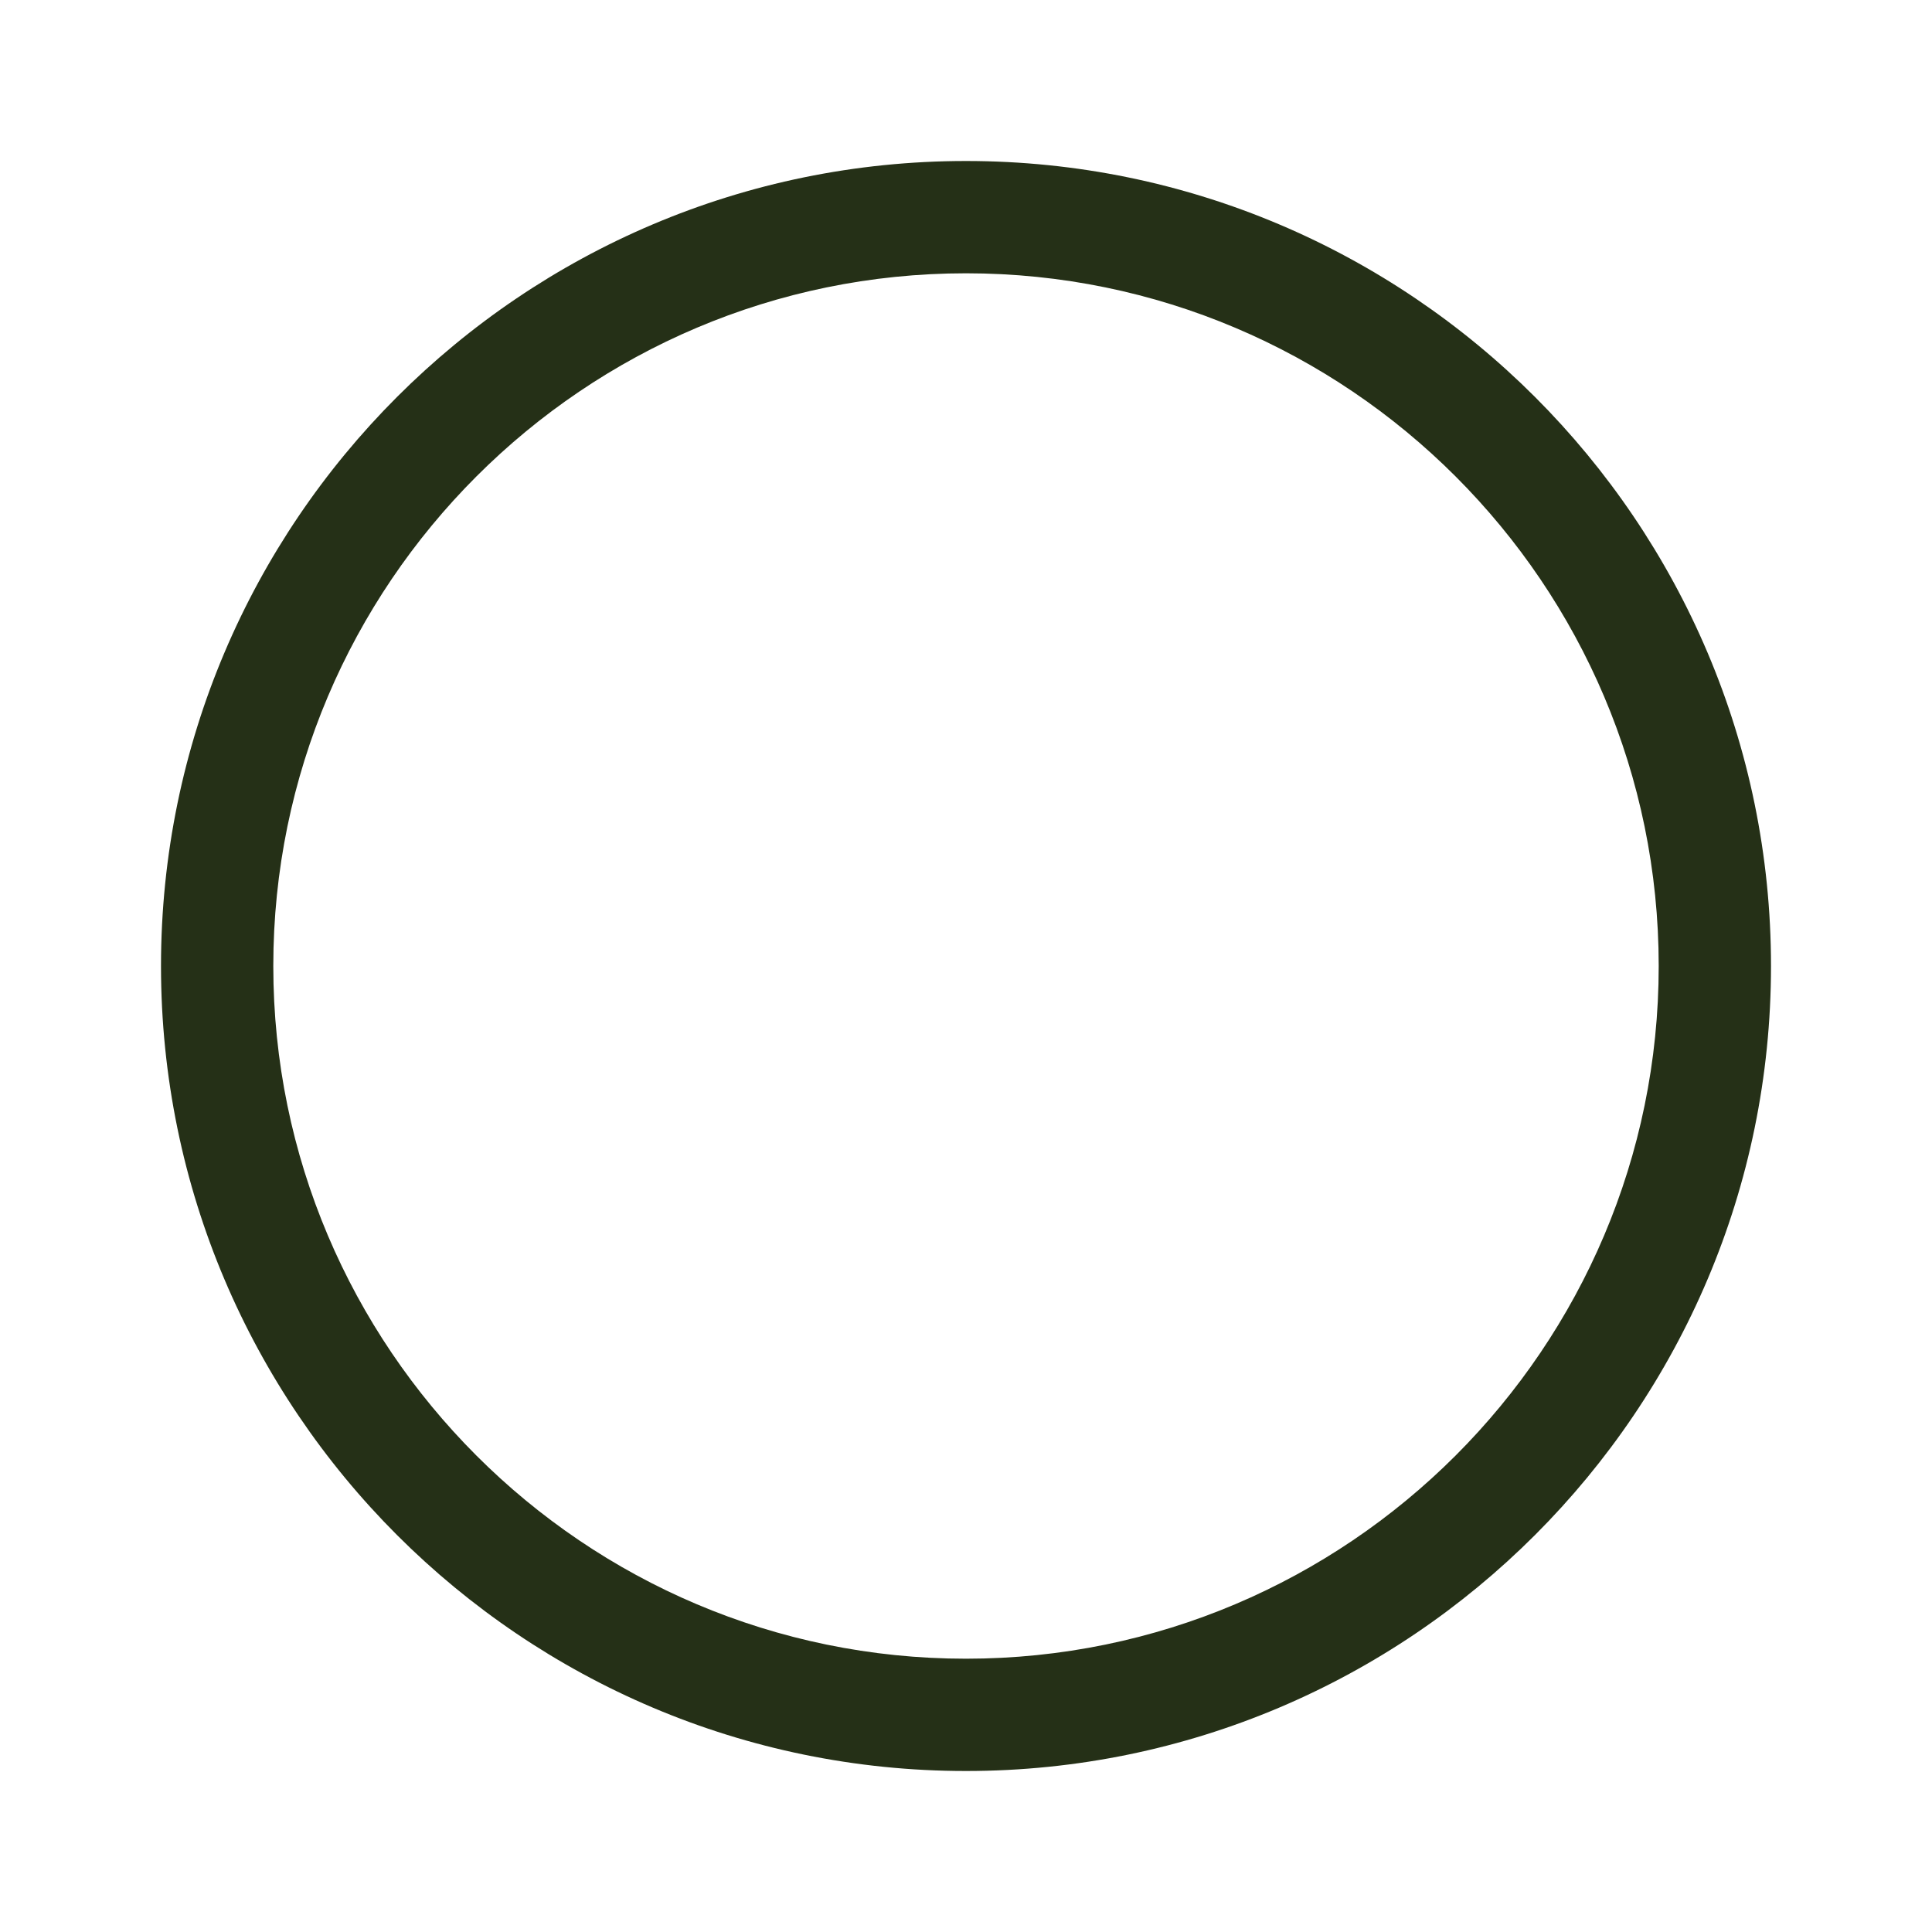
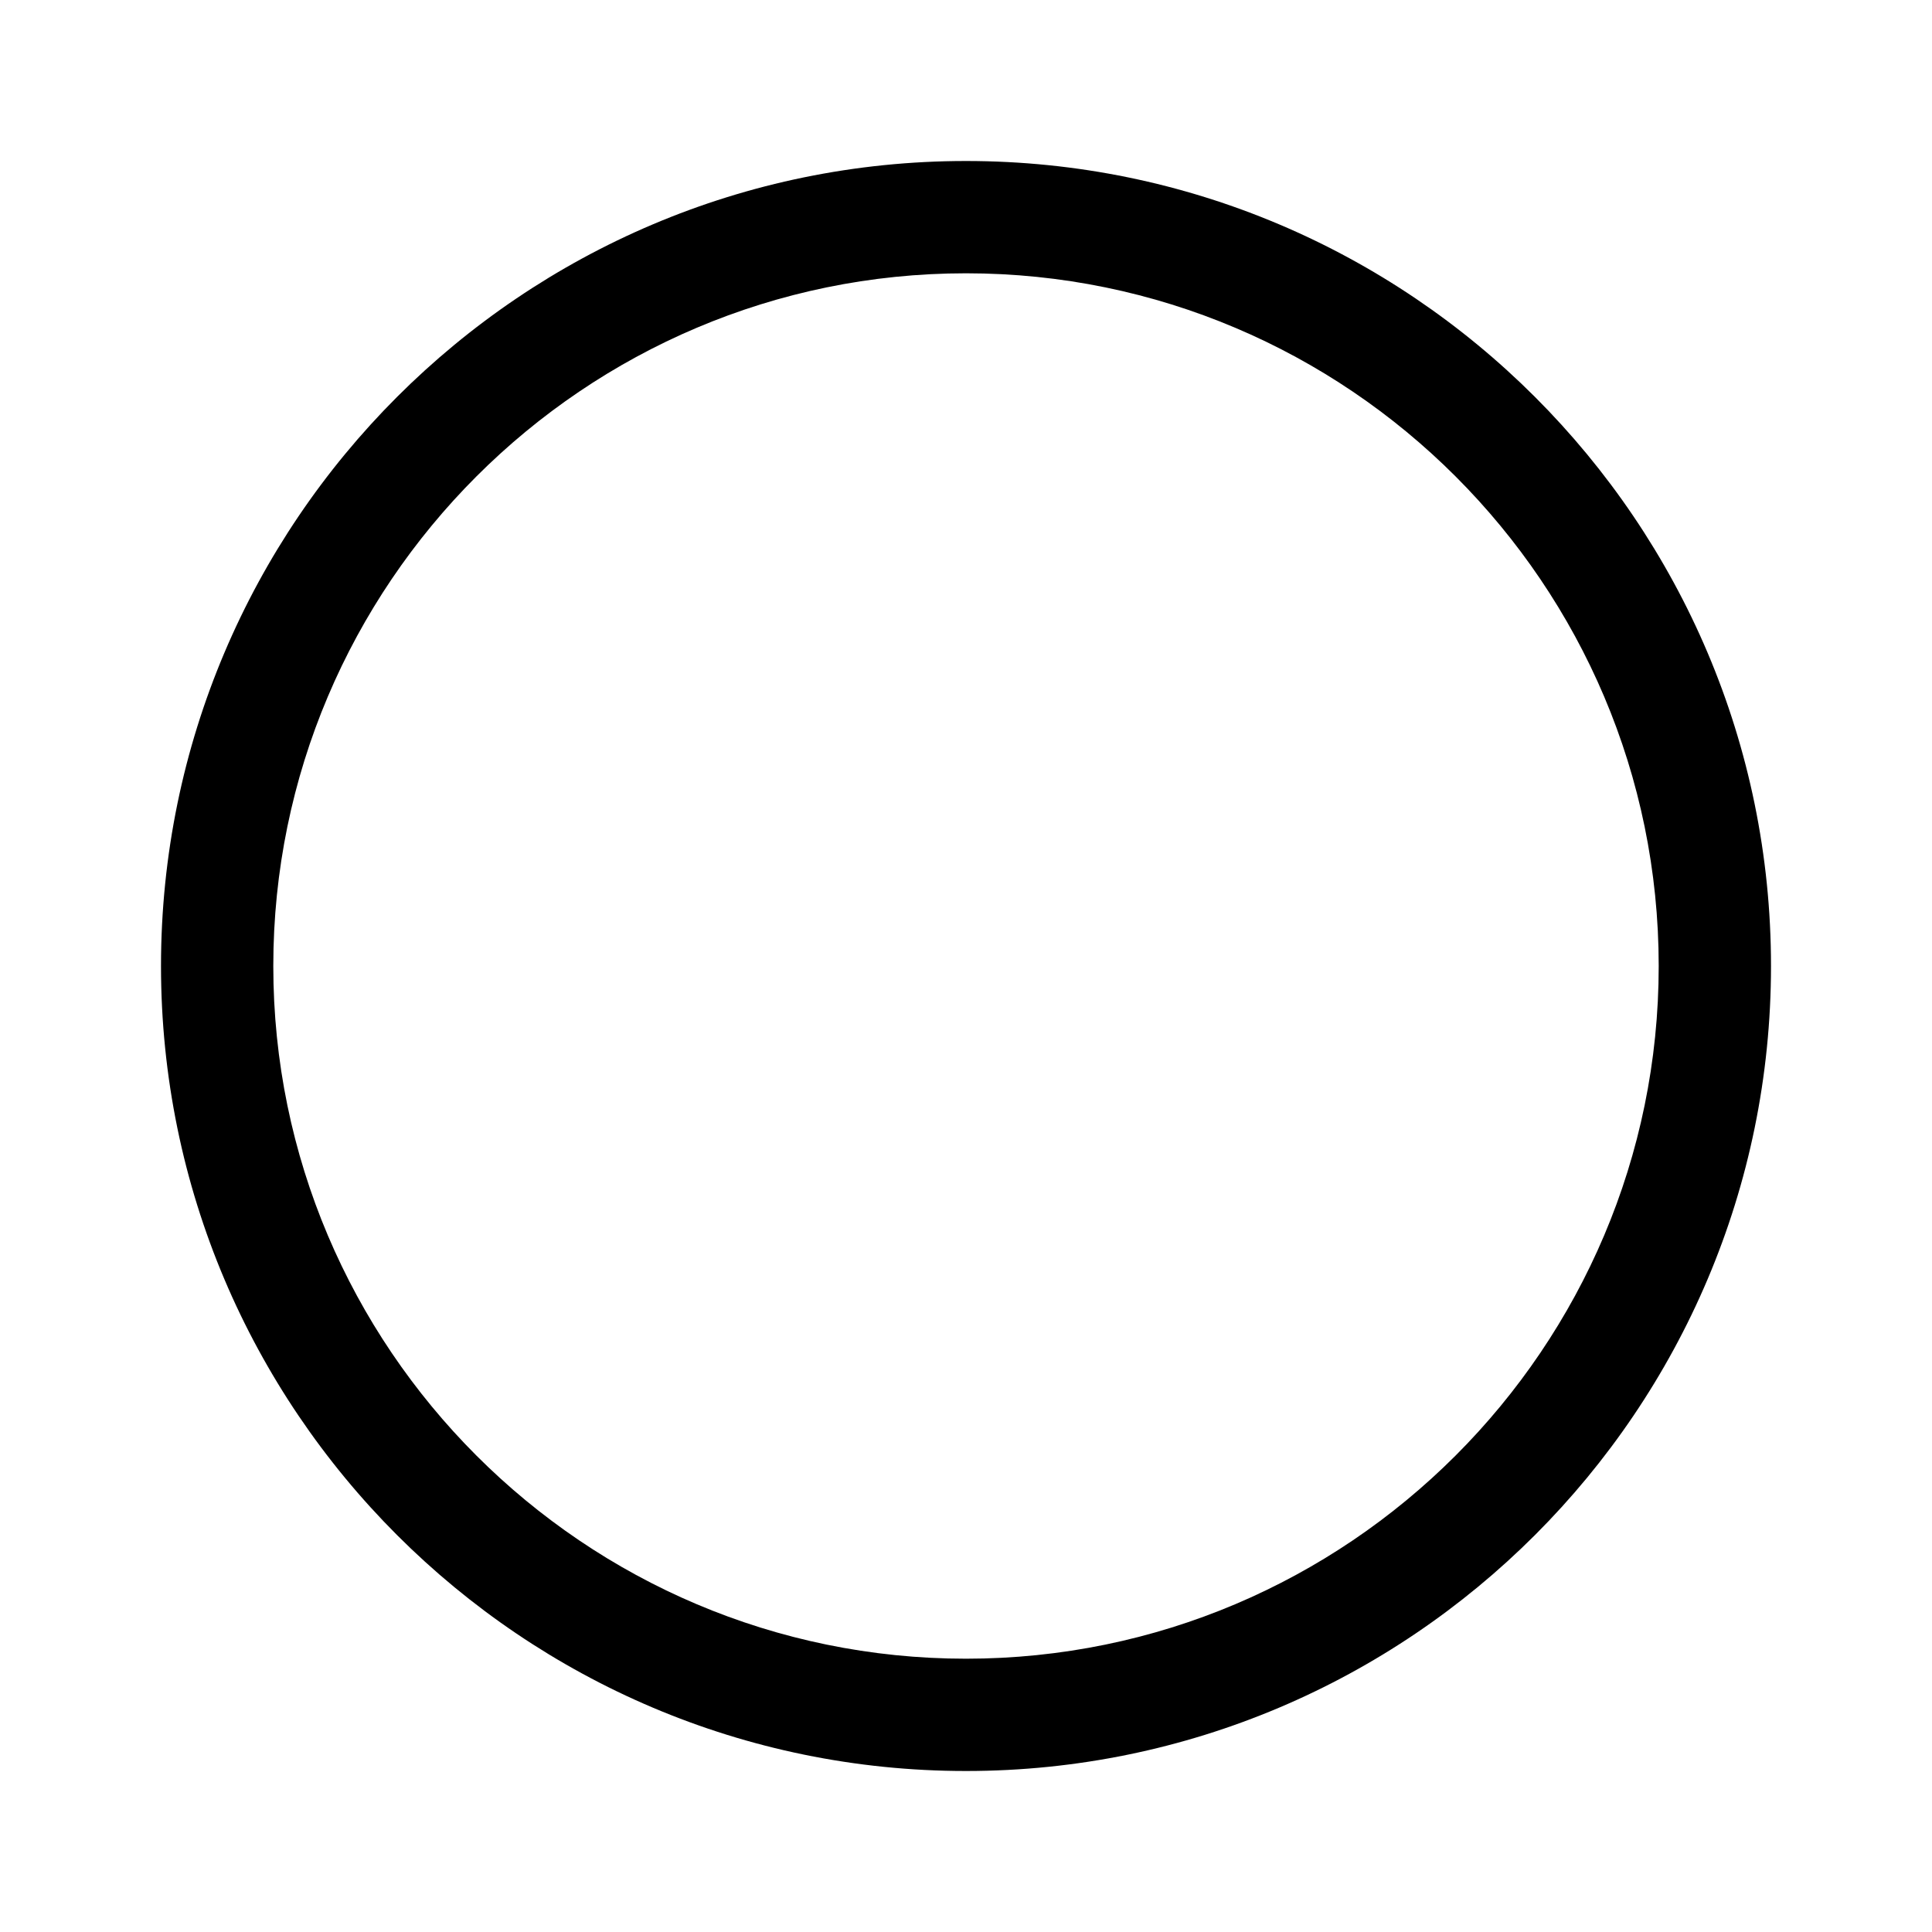
- <svg xmlns="http://www.w3.org/2000/svg" width="24" height="24" fill="none">
-   <path d="M12 22C6.484 22 2 17.516 2 12S6.484 2 12 2s10 4.484 10 10-4.484 10-10 10zm0-18.605c-4.744 0-8.605 3.86-8.605 8.605 0 4.744 3.86 8.605 8.605 8.605 4.744 0 8.605-3.86 8.605-8.605 0-4.744-3.86-8.605-8.605-8.605z" fill="#253017" />
+ <svg xmlns="http://www.w3.org/2000/svg" viewBox="0 0 24 24">
+   <path d="M12 22C6.484 22 2 17.516 2 12S6.484 2 12 2s10 4.484 10 10-4.484 10-10 10zm0-18.605c-4.744 0-8.605 3.86-8.605 8.605 0 4.744 3.86 8.605 8.605 8.605 4.744 0 8.605-3.86 8.605-8.605 0-4.744-3.86-8.605-8.605-8.605z" fill="currentColor" />
</svg>
